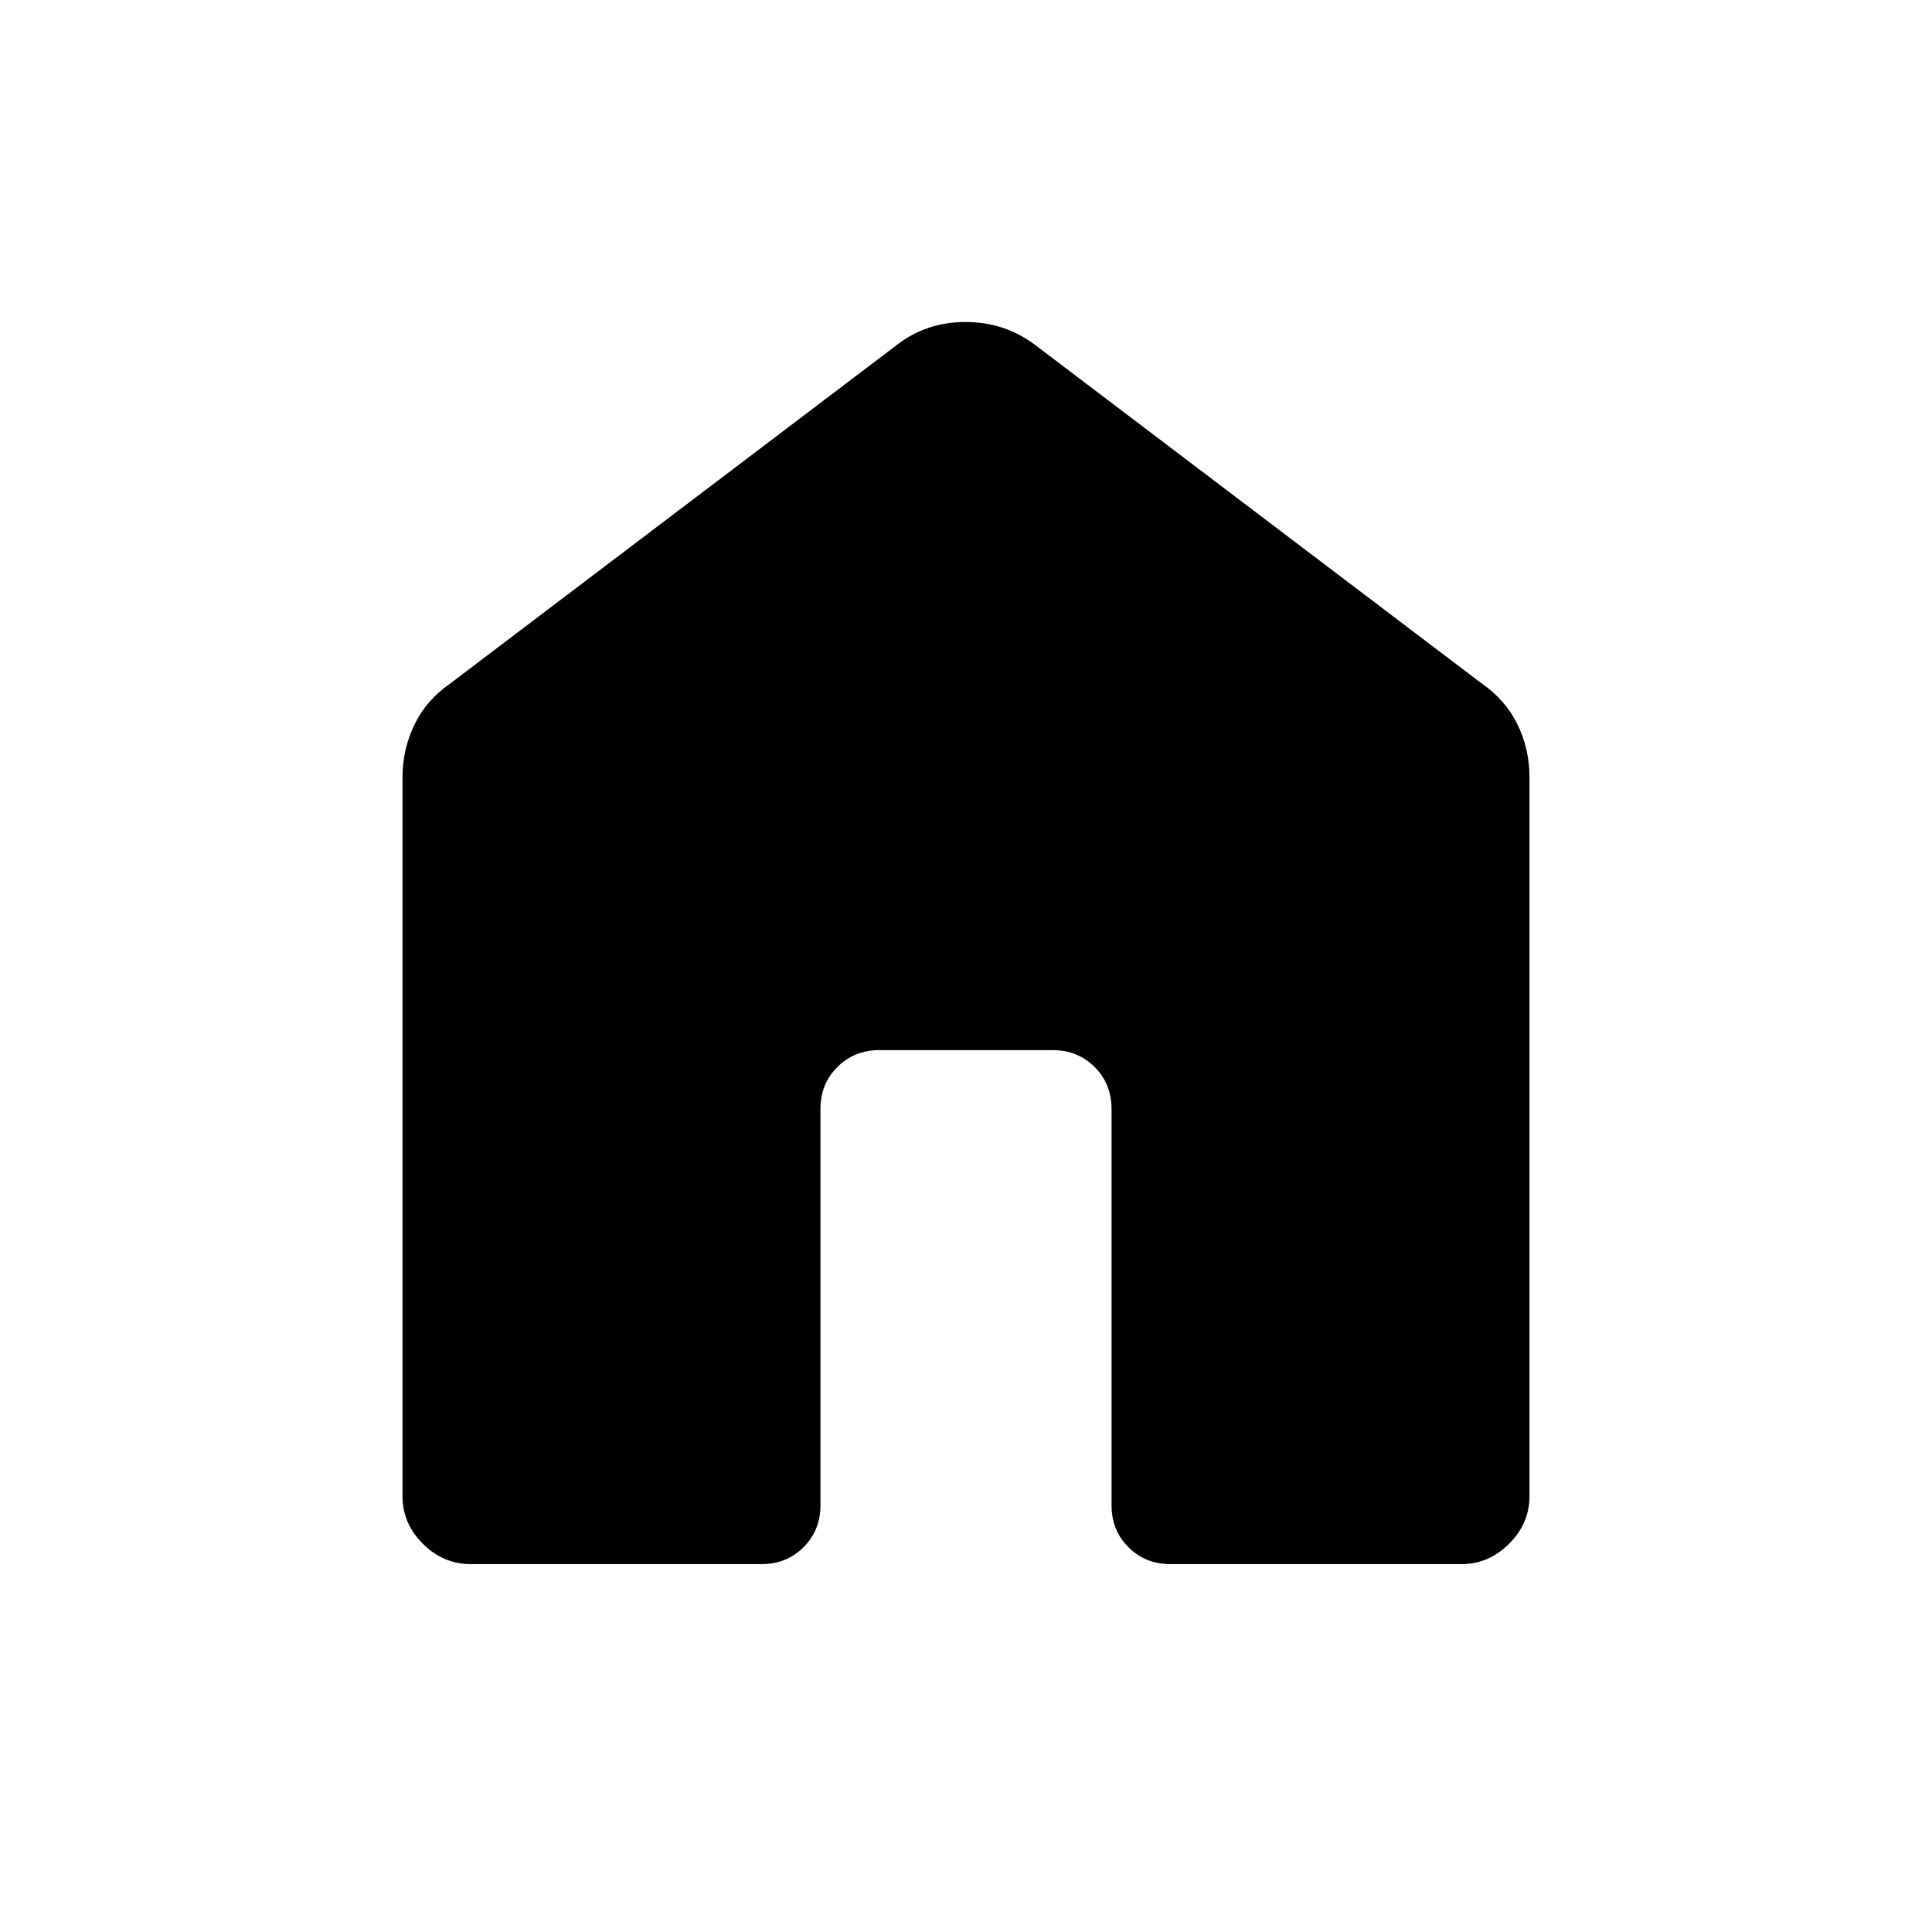
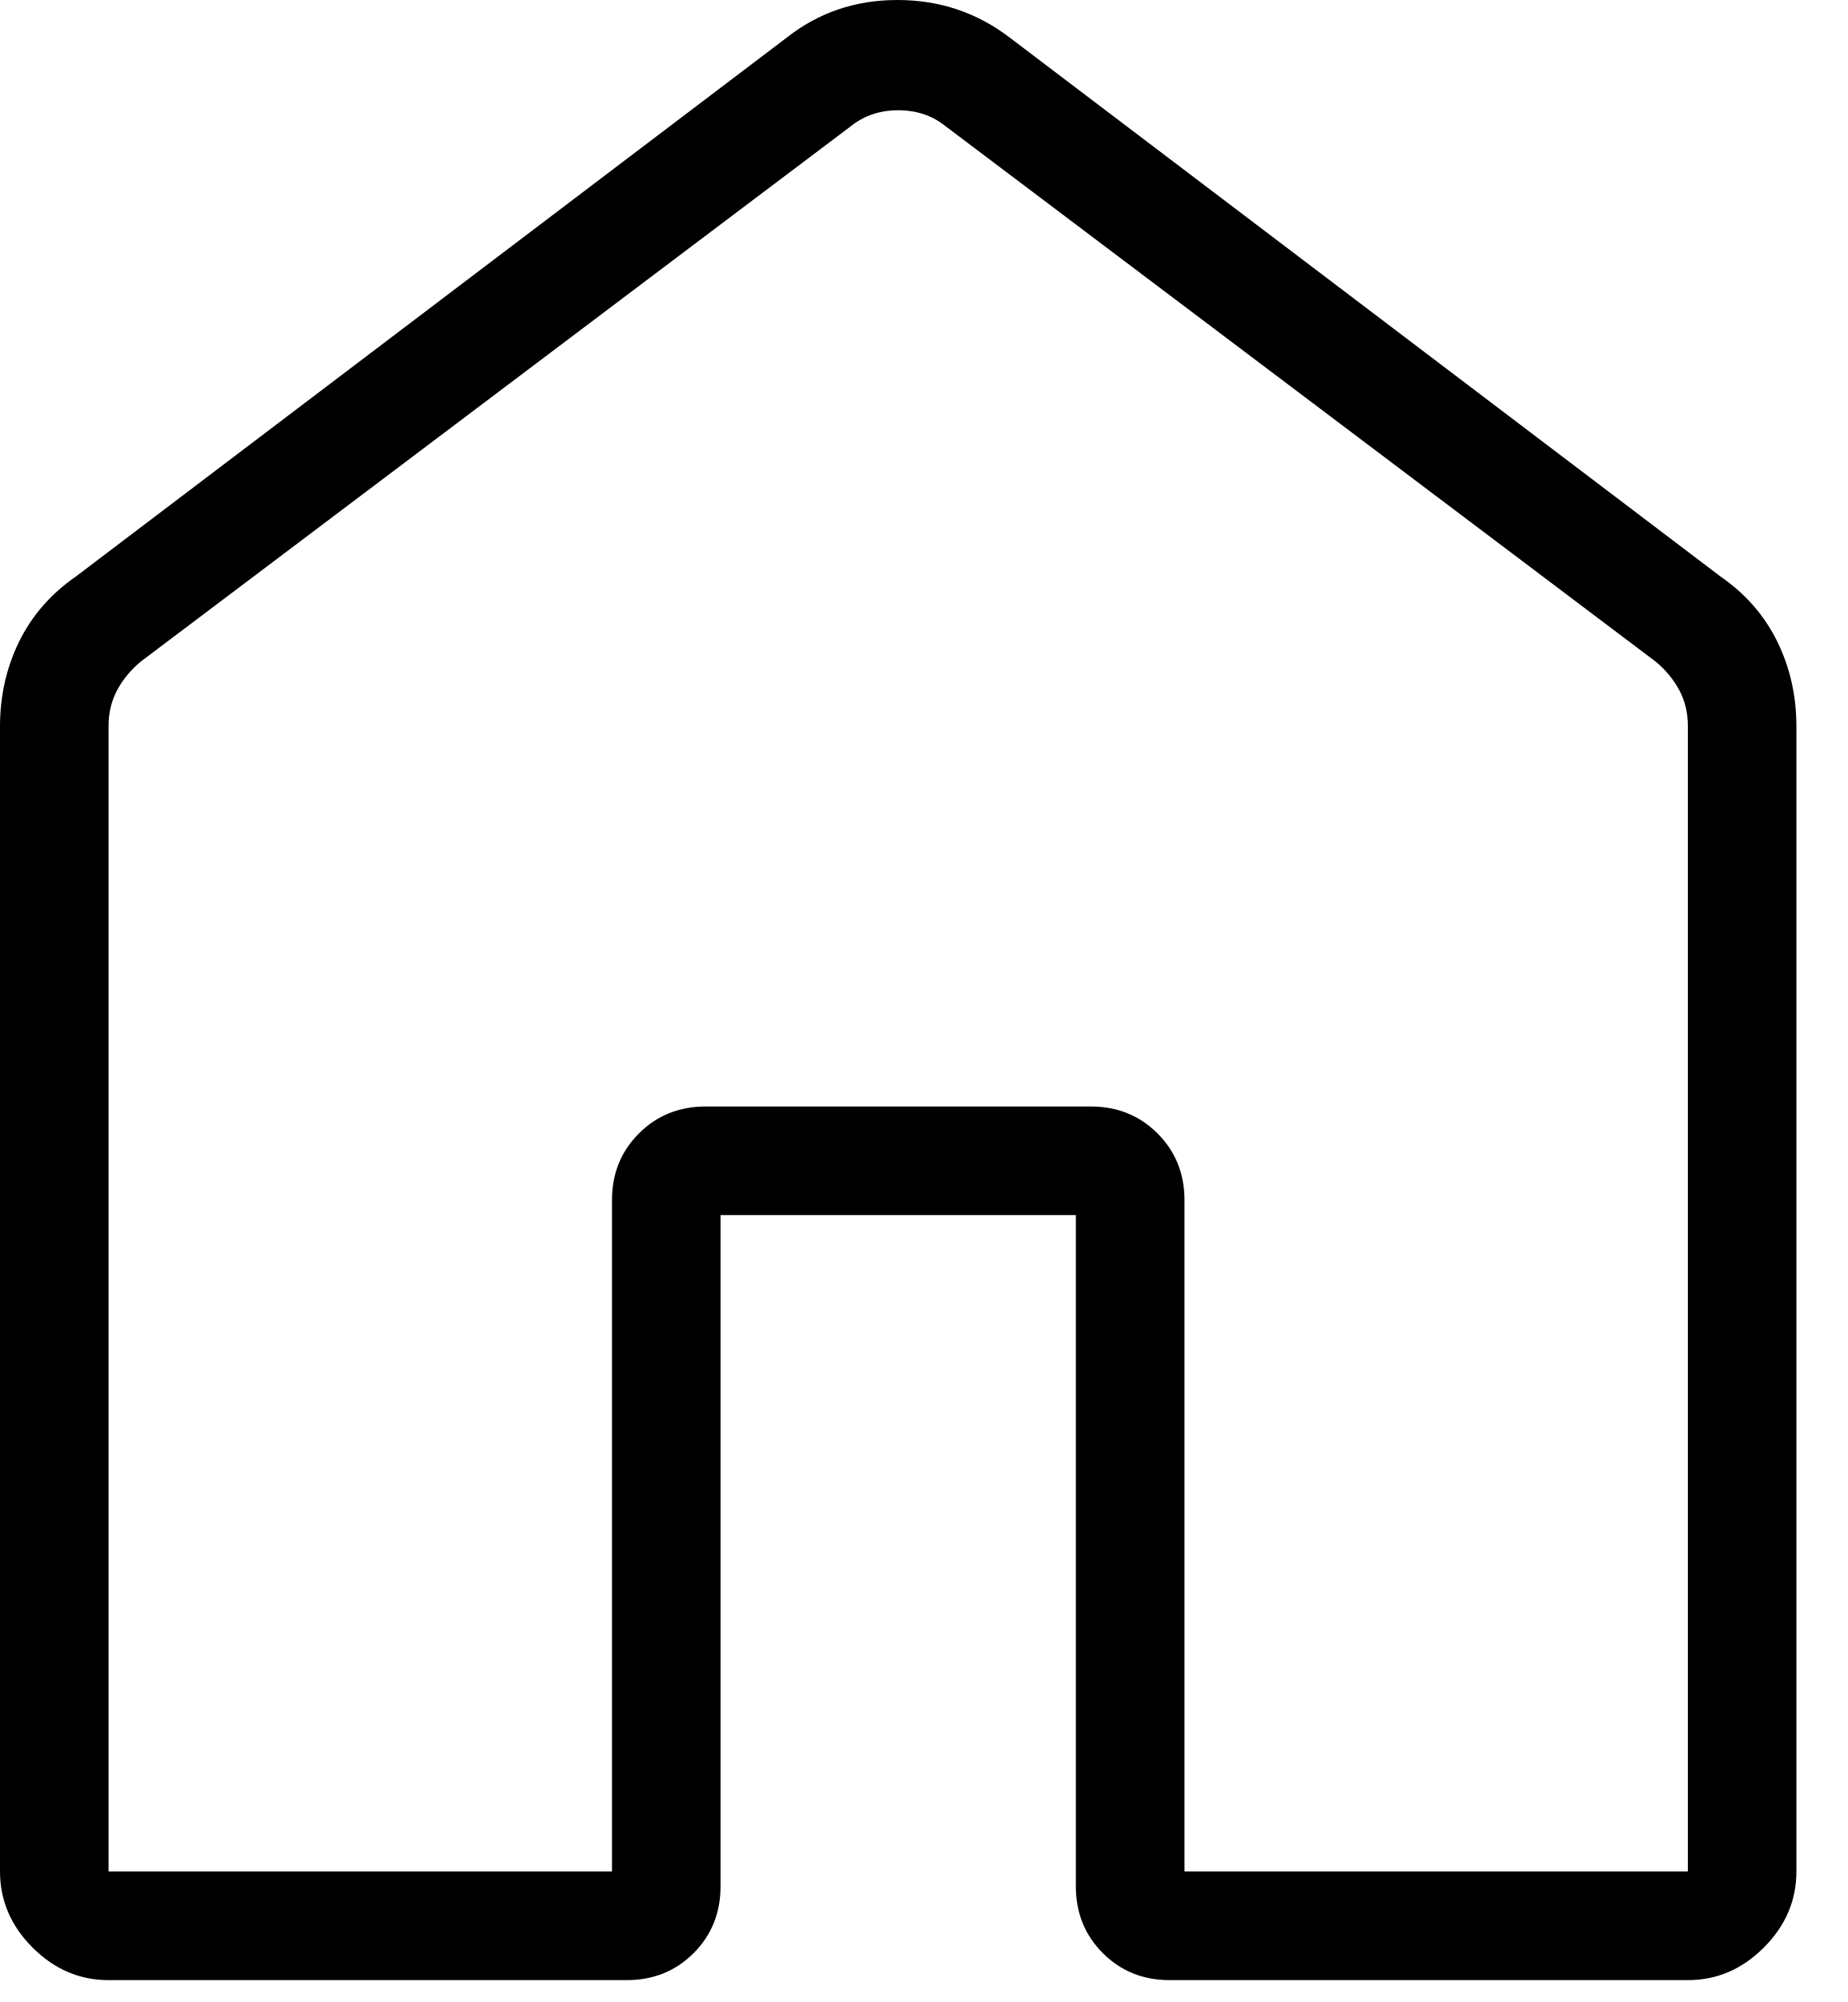
- <svg xmlns="http://www.w3.org/2000/svg" viewBox="0 0 24 24" fill="none">
-   <path d="M5 18.583V9.66C5 9.423 5.05 9.203 5.149 9C5.248 8.797 5.395 8.628 5.59 8.493L11.128 4.295C11.377 4.098 11.665 4 11.994 4C12.323 4 12.616 4.098 12.872 4.295L18.41 8.493C18.605 8.628 18.752 8.797 18.851 9C18.95 9.203 19 9.423 19 9.66V18.583C19 18.811 18.916 19.009 18.747 19.177C18.579 19.345 18.381 19.43 18.154 19.43H14.539C14.331 19.43 14.158 19.36 14.018 19.22C13.878 19.08 13.808 18.906 13.808 18.699V13.776C13.808 13.568 13.738 13.395 13.598 13.255C13.458 13.115 13.284 13.045 13.077 13.045H10.923C10.716 13.045 10.542 13.115 10.402 13.255C10.262 13.395 10.192 13.568 10.192 13.776V18.699C10.192 18.906 10.122 19.08 9.982 19.22C9.842 19.36 9.669 19.43 9.461 19.43H5.846C5.619 19.43 5.421 19.345 5.253 19.177C5.084 19.009 5 18.811 5 18.583Z" fill="currentColor" />
+ <svg xmlns="http://www.w3.org/2000/svg" viewBox="0 0 24 26" fill="none">
+   <path d="M1.41 24.305H7.949V15.588C7.949 15.242 8.065 14.953 8.299 14.72C8.532 14.486 8.822 14.37 9.167 14.37H14.167C14.512 14.37 14.801 14.486 15.035 14.72C15.268 14.953 15.385 15.242 15.385 15.588V24.305H21.923V9.427C21.923 9.256 21.886 9.101 21.811 8.962C21.736 8.823 21.635 8.7 21.506 8.593L12.276 1.635C12.105 1.499 11.902 1.432 11.667 1.432C11.432 1.432 11.229 1.499 11.057 1.635L1.827 8.593C1.699 8.7 1.597 8.823 1.522 8.962C1.448 9.101 1.41 9.256 1.41 9.427V24.305ZM0 24.305V9.434C0 9.038 0.083 8.672 0.248 8.333C0.414 7.995 0.659 7.714 0.983 7.489L10.214 0.492C10.628 0.164 11.109 0 11.657 0C12.205 0 12.693 0.164 13.12 0.492L22.35 7.489C22.675 7.714 22.919 7.995 23.085 8.333C23.251 8.672 23.333 9.038 23.333 9.434V24.305C23.333 24.681 23.192 25.011 22.91 25.293C22.628 25.575 22.299 25.716 21.923 25.716H15.193C14.847 25.716 14.558 25.599 14.325 25.366C14.091 25.132 13.974 24.843 13.974 24.498V15.78H9.359V24.498C9.359 24.843 9.242 25.132 9.009 25.366C8.775 25.599 8.486 25.716 8.141 25.716H1.41C1.034 25.716 0.705 25.575 0.423 25.293C0.141 25.011 0 24.681 0 24.305Z" fill="currentColor" />
</svg>
